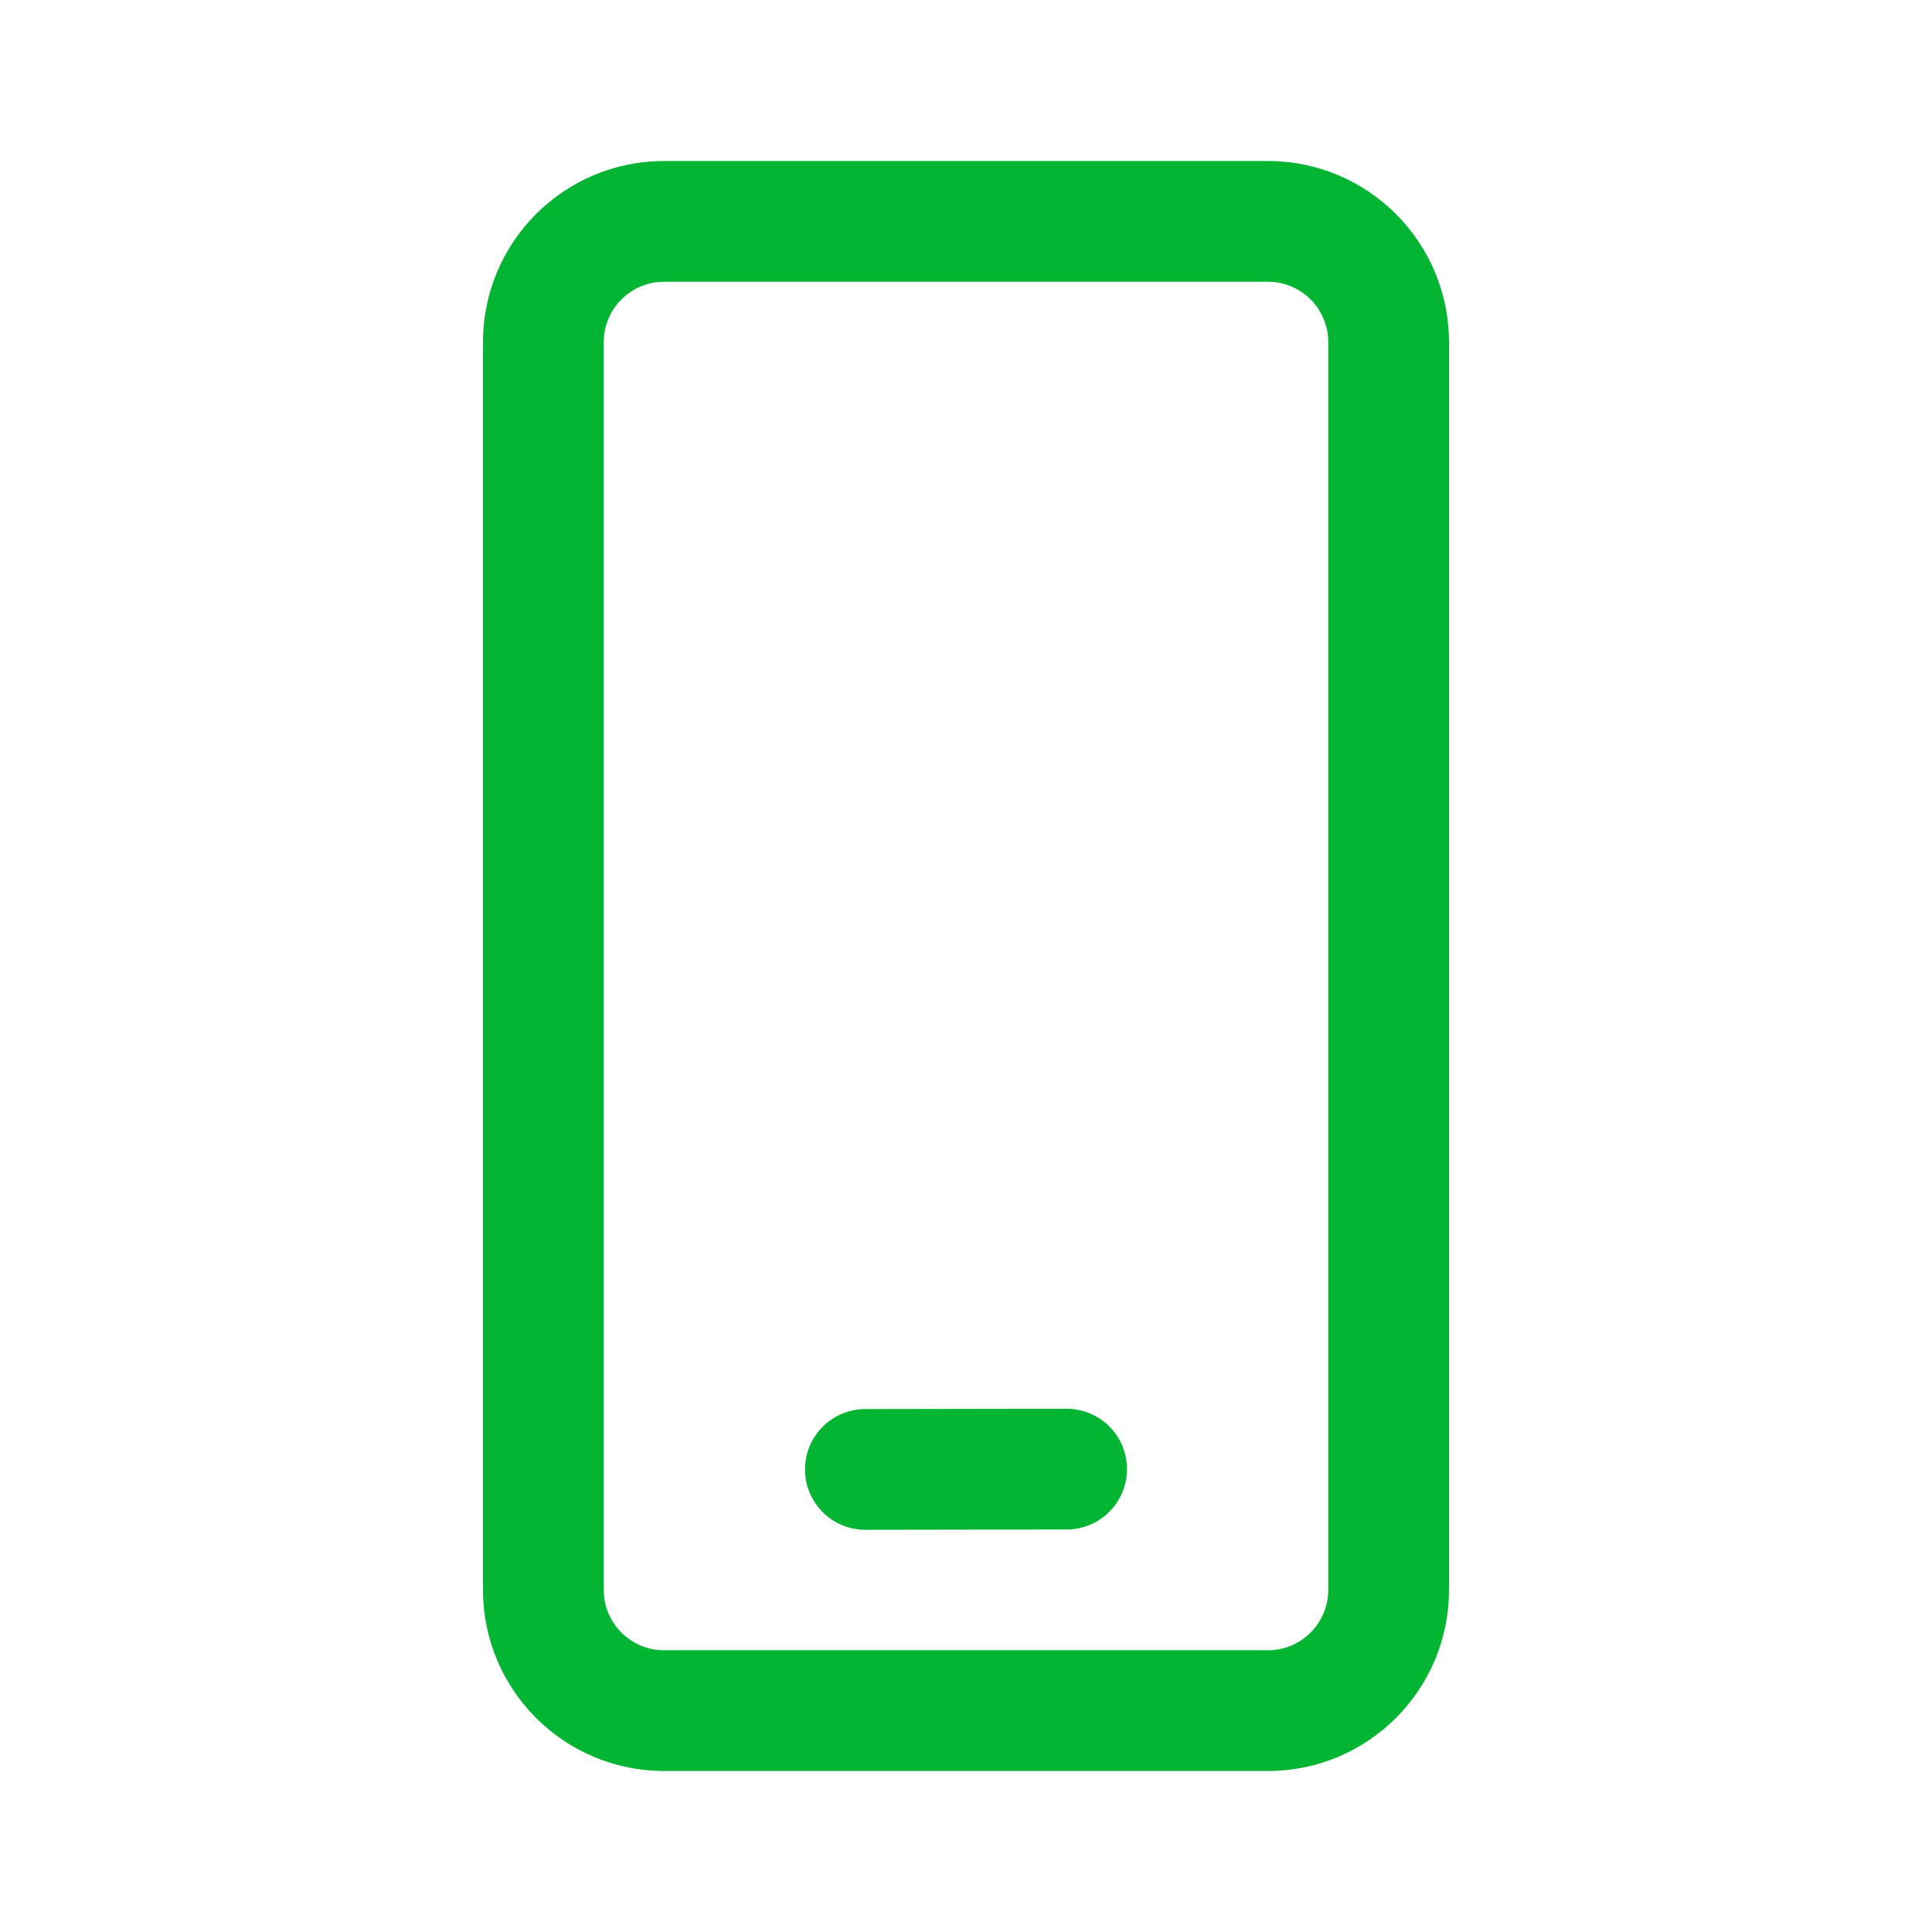
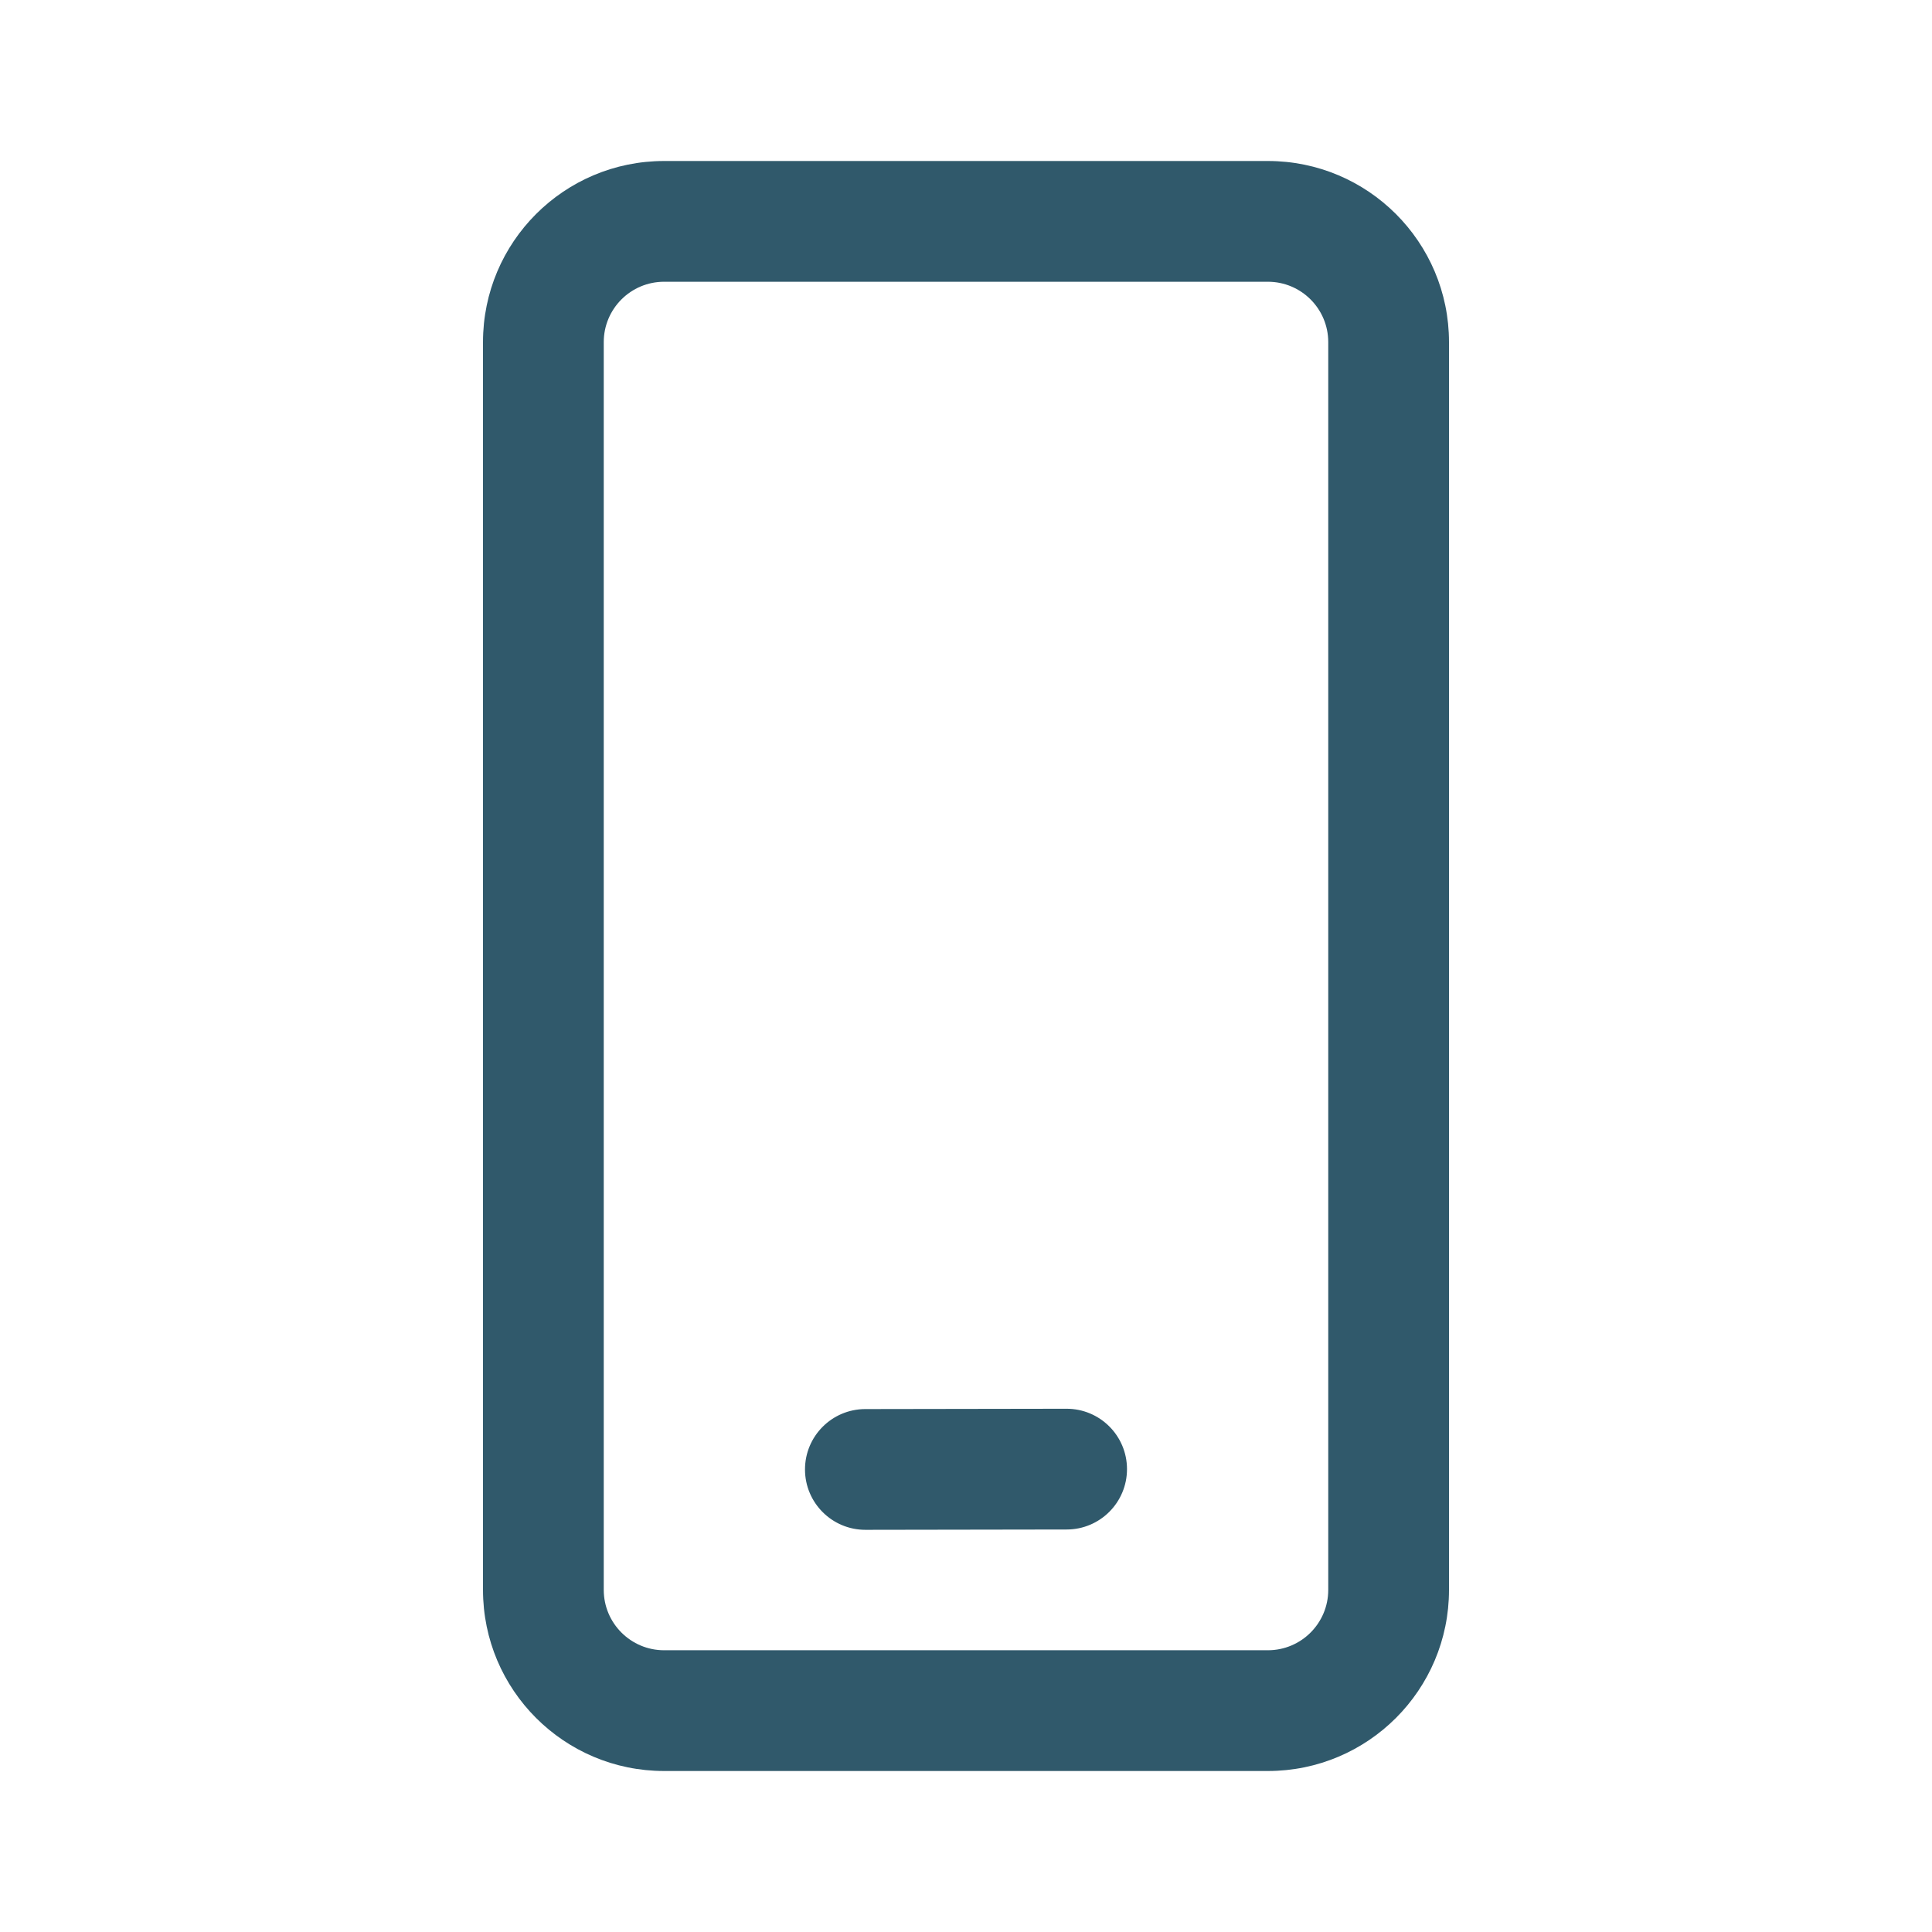
<svg xmlns="http://www.w3.org/2000/svg" fill="none" viewBox="0 0 24 24">
-   <path d="M15.75 2A2.25 2.25 0 0 1 18 4.25v15.5A2.25 2.25 0 0 1 15.75 22h-7.5A2.25 2.25 0 0 1 6 19.75V4.25A2.25 2.25 0 0 1 8.25 2h7.5Zm0 1.5h-7.5a.75.75 0 0 0-.75.75v15.5c0 .414.336.75.75.75h7.5a.75.75 0 0 0 .75-.75V4.25a.75.75 0 0 0-.75-.75Zm-2.501 14a.75.75 0 0 1 .002 1.5l-2.5.004a.75.75 0 0 1-.002-1.5l2.5-.004Z" fill="#04B533" />
+   <path d="M15.75 2A2.25 2.25 0 0 1 18 4.25v15.5A2.25 2.25 0 0 1 15.75 22h-7.5A2.25 2.25 0 0 1 6 19.75V4.25A2.25 2.25 0 0 1 8.25 2h7.5Zm0 1.5h-7.5a.75.75 0 0 0-.75.75v15.5c0 .414.336.75.75.75h7.5a.75.75 0 0 0 .75-.75V4.25a.75.75 0 0 0-.75-.75Zm-2.501 14a.75.75 0 0 1 .002 1.5l-2.5.004a.75.75 0 0 1-.002-1.5l2.5-.004Z" fill="#30596B" />
</svg>
